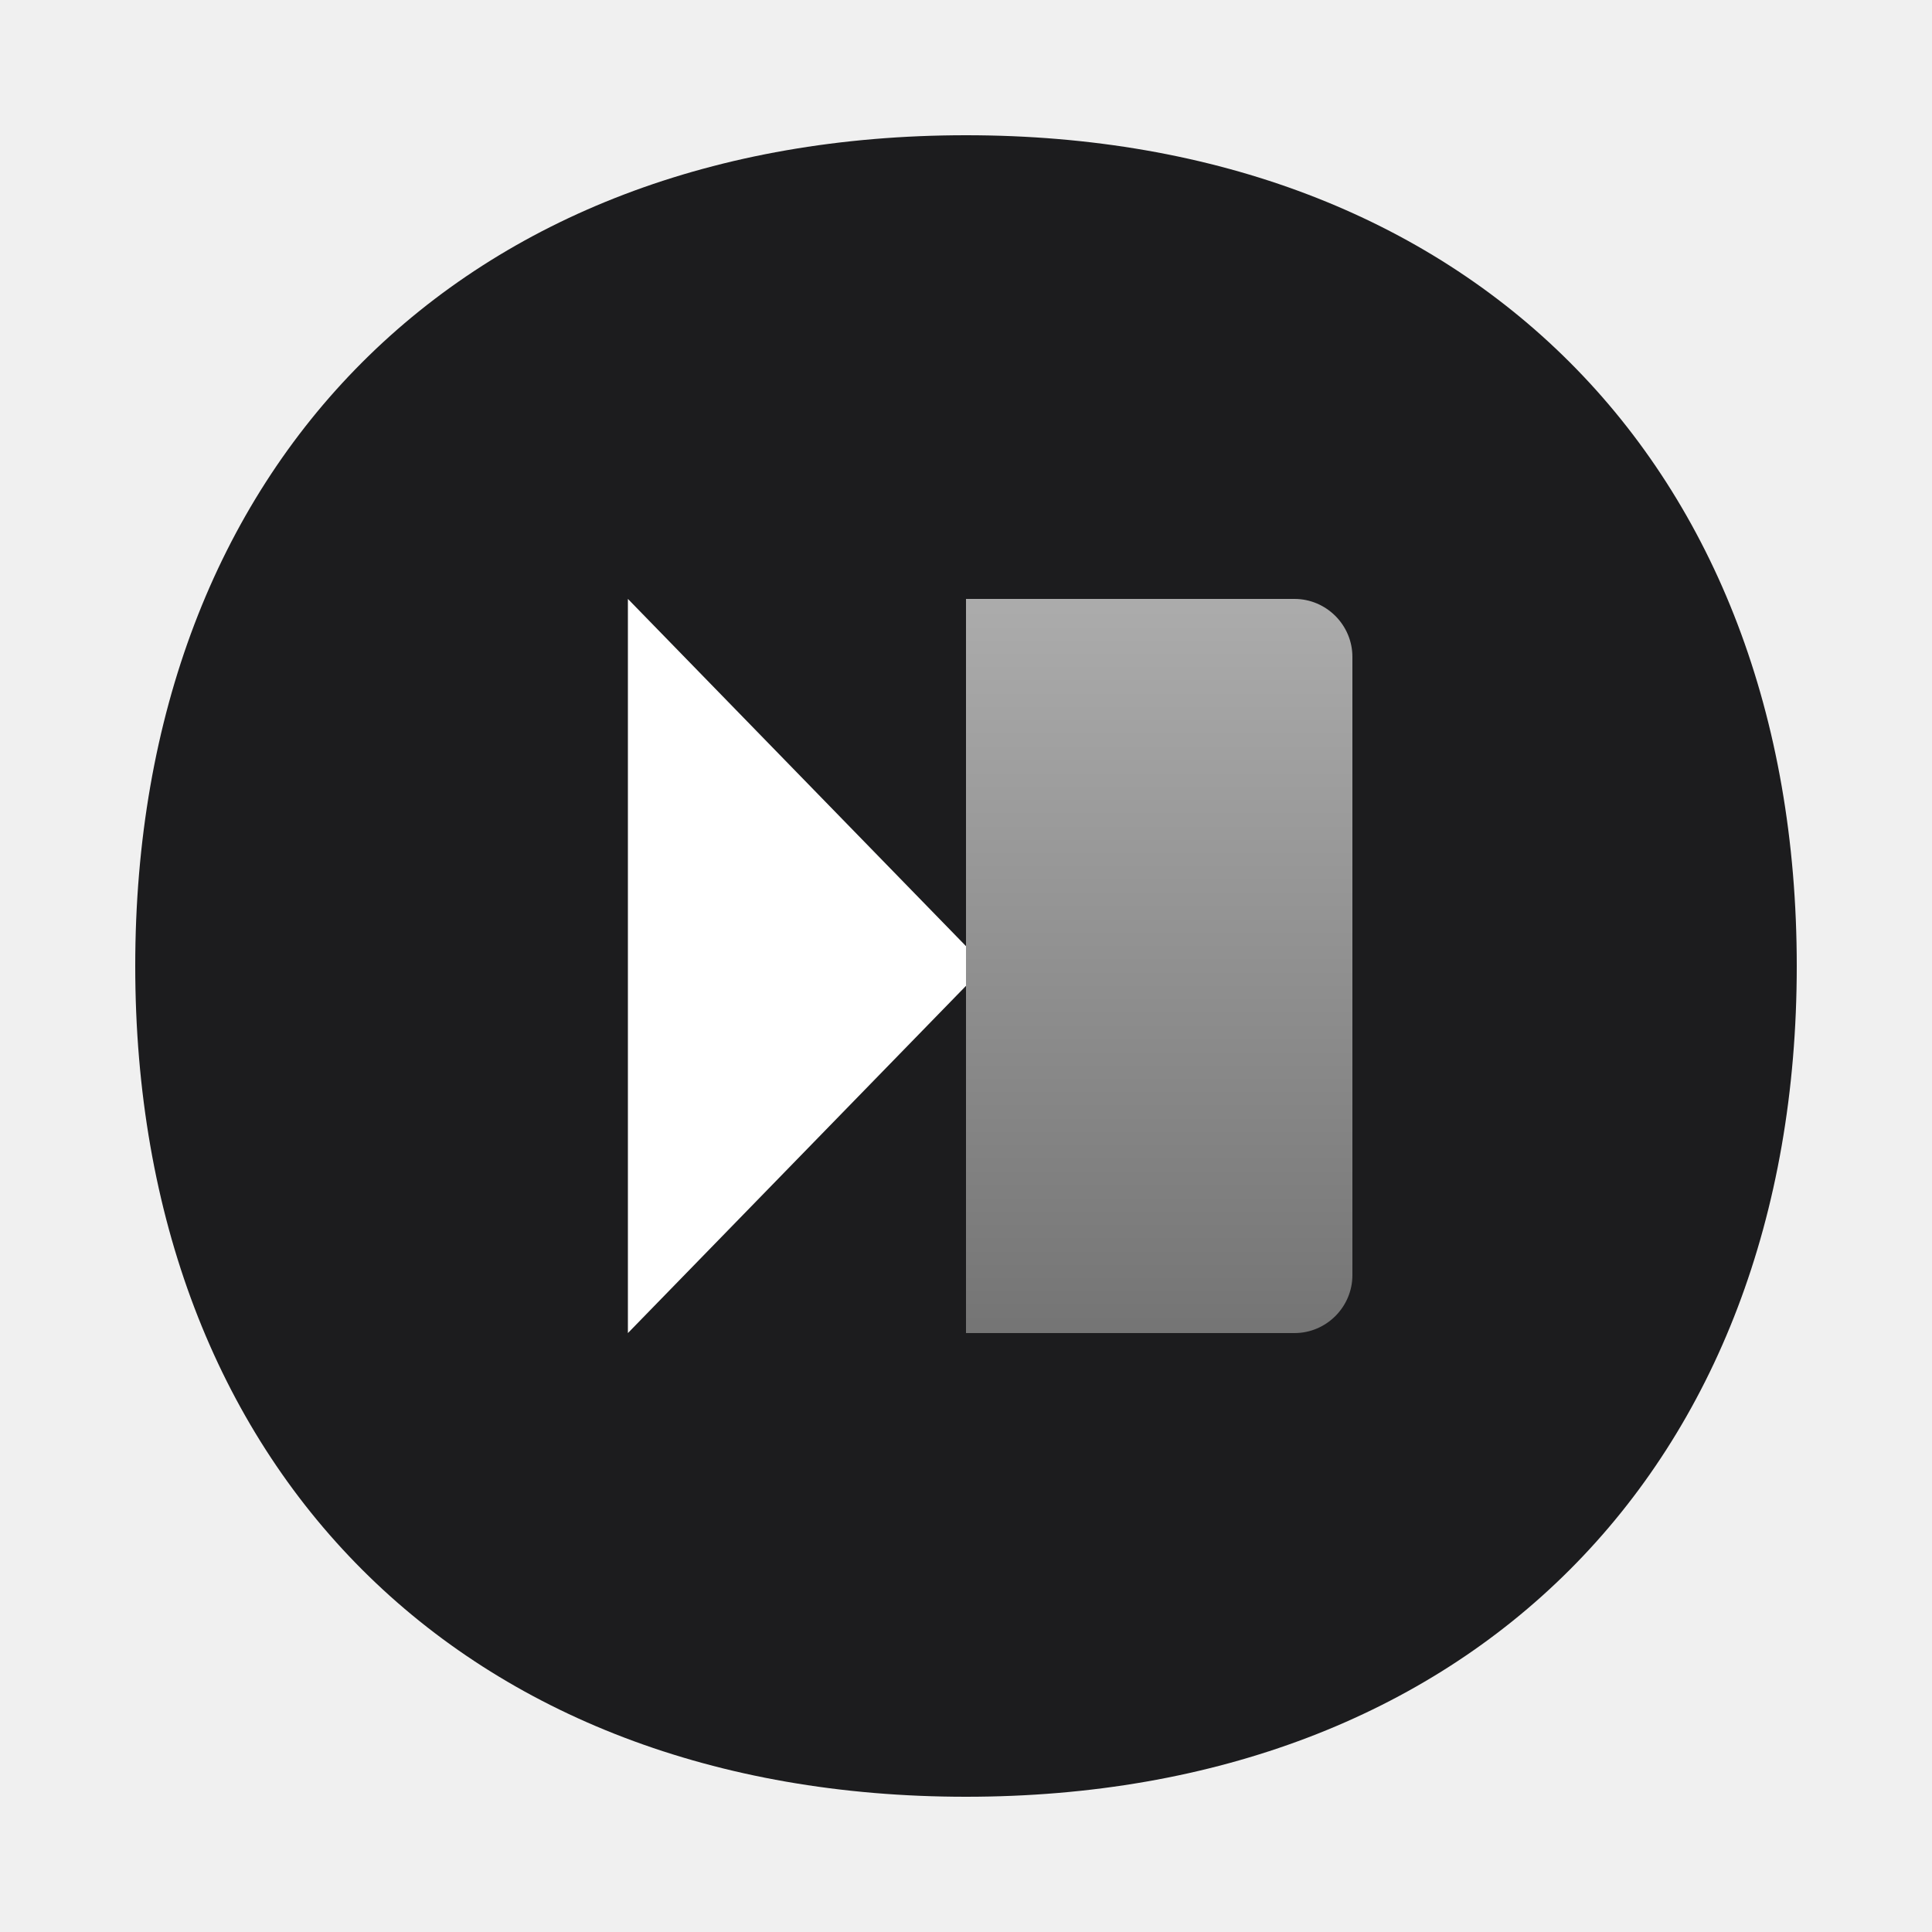
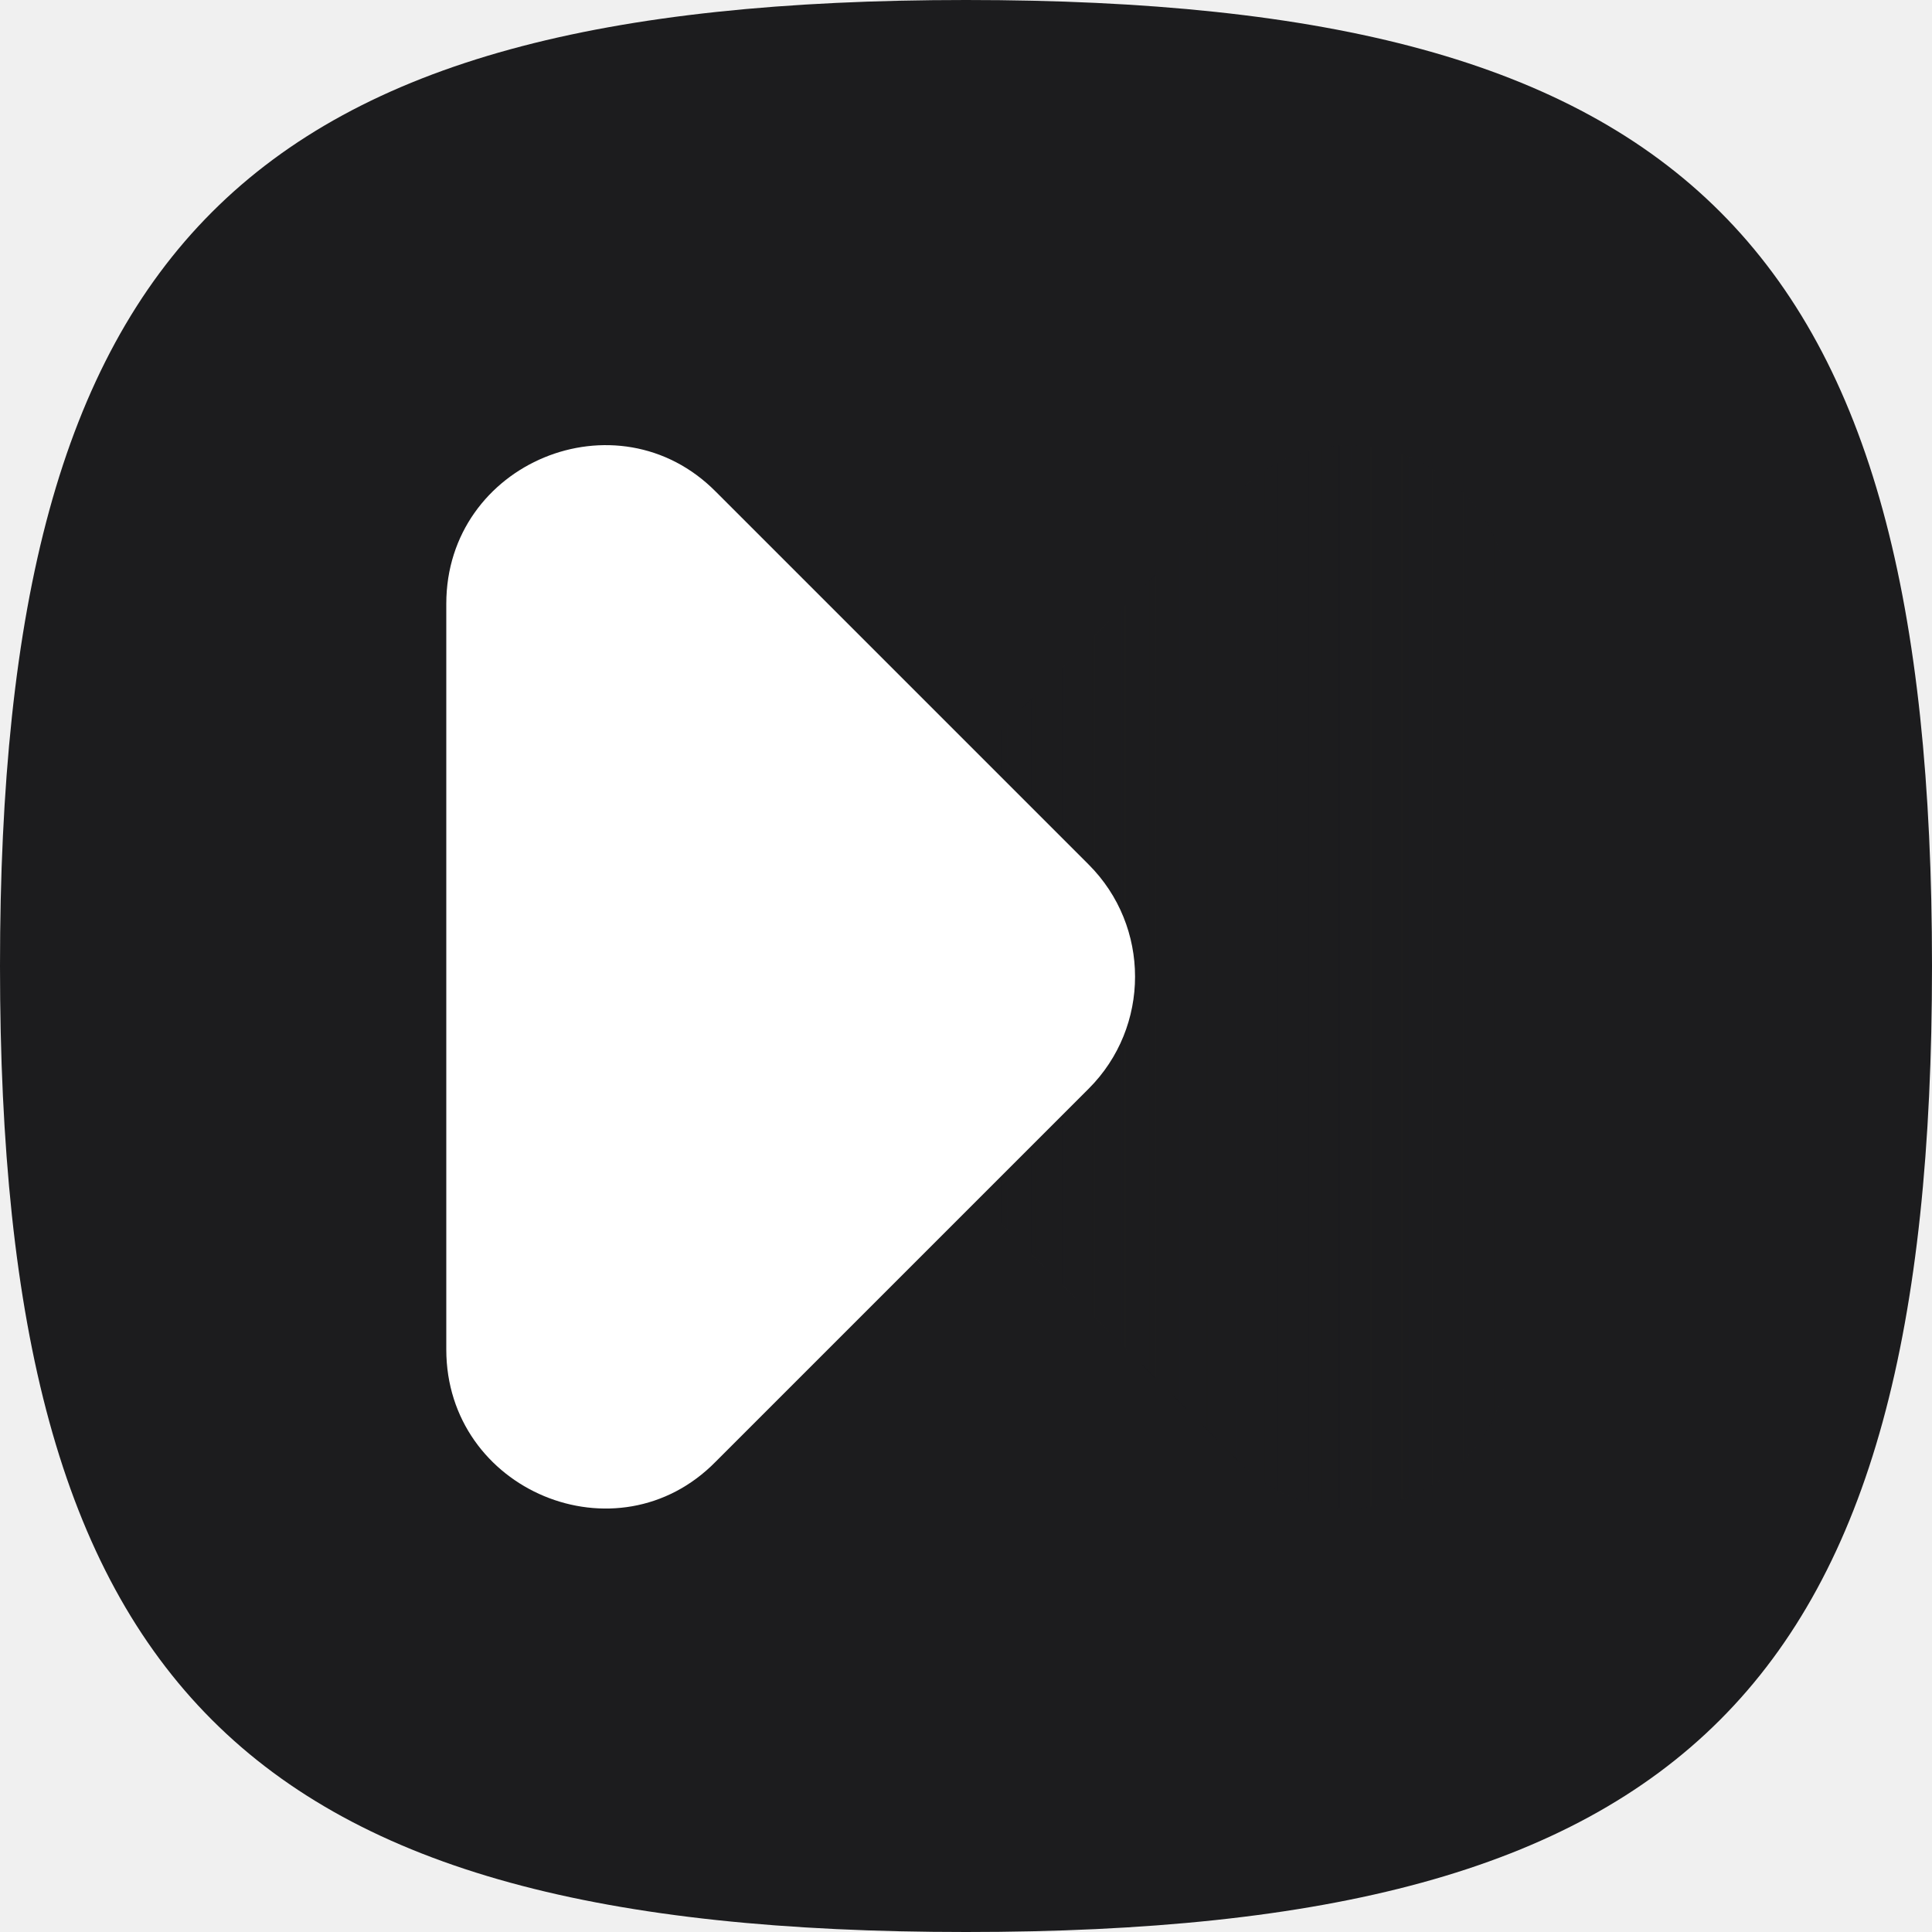
<svg xmlns="http://www.w3.org/2000/svg" viewBox="0 0 200 200">
+   <path d="M100,0 C25.2,0 0,25.2 0,100 C0,174.8 25.2,200 100,200 C174.8,200 200,174.8 200,100 C200,25.2 174.9,0 100,0Z" fill="#1C1C1E" />
+   <path d="M89.6,112.7 C83.2,106.3 83.2,95.9 89.6,89.5 L128.2,50.9 C138.5,40.6 156.2,47.9 156.2,62.5 V139.7 C156.2,154.3 138.5,161.7 128.2,151.3 L89.6,112.7Z" fill="url(#fade-b)" />
+   <path d="M112.7,112.7 C119.1,106.3 119.1,95.9 112.7,89.5 L74.1,50.9 C63.9,40.6 46.2,47.9 46.2,62.5 V139.7 C46.2,154.3 63.9,161.7 74.1,151.3 L112.7,112.7Z" fill="#fff" />
  <defs>
-     <linearGradient id="black-sh" x1="100" y1="56" x2="100" y2="144" gradientUnits="userSpaceOnUse">
-       <stop offset="0" stop-color="#B0B0B0" />
-       <stop offset="1" stop-color="#707070" />
+     <linearGradient id="fade-b" x1="156.2" y1="101" x2="84.9" y2="101" gradientUnits="userSpaceOnUse">
+       <stop stop-color="#1C1C1E" />
+       <stop offset="1" stop-color="#1C1C1E" stop-opacity="0.2" />
    </linearGradient>
  </defs>
-   <path d="M100,14 C152,14 186,48 186,100 C186,152 152,186 100,186 C48,186 14,152 14,100 C14,48 48,14 100,14Z" fill="#1C1C1E" />
-   <path d="M65,62 L65,138 L102,100Z" fill="#fff" />
-   <path d="M100,62 L134,62 C137.3,62 140,64.7 140,68 L140,132 C140,135.3 137.3,138 134,138 L100,138Z" fill="url(#black-sh)" />
</svg>
